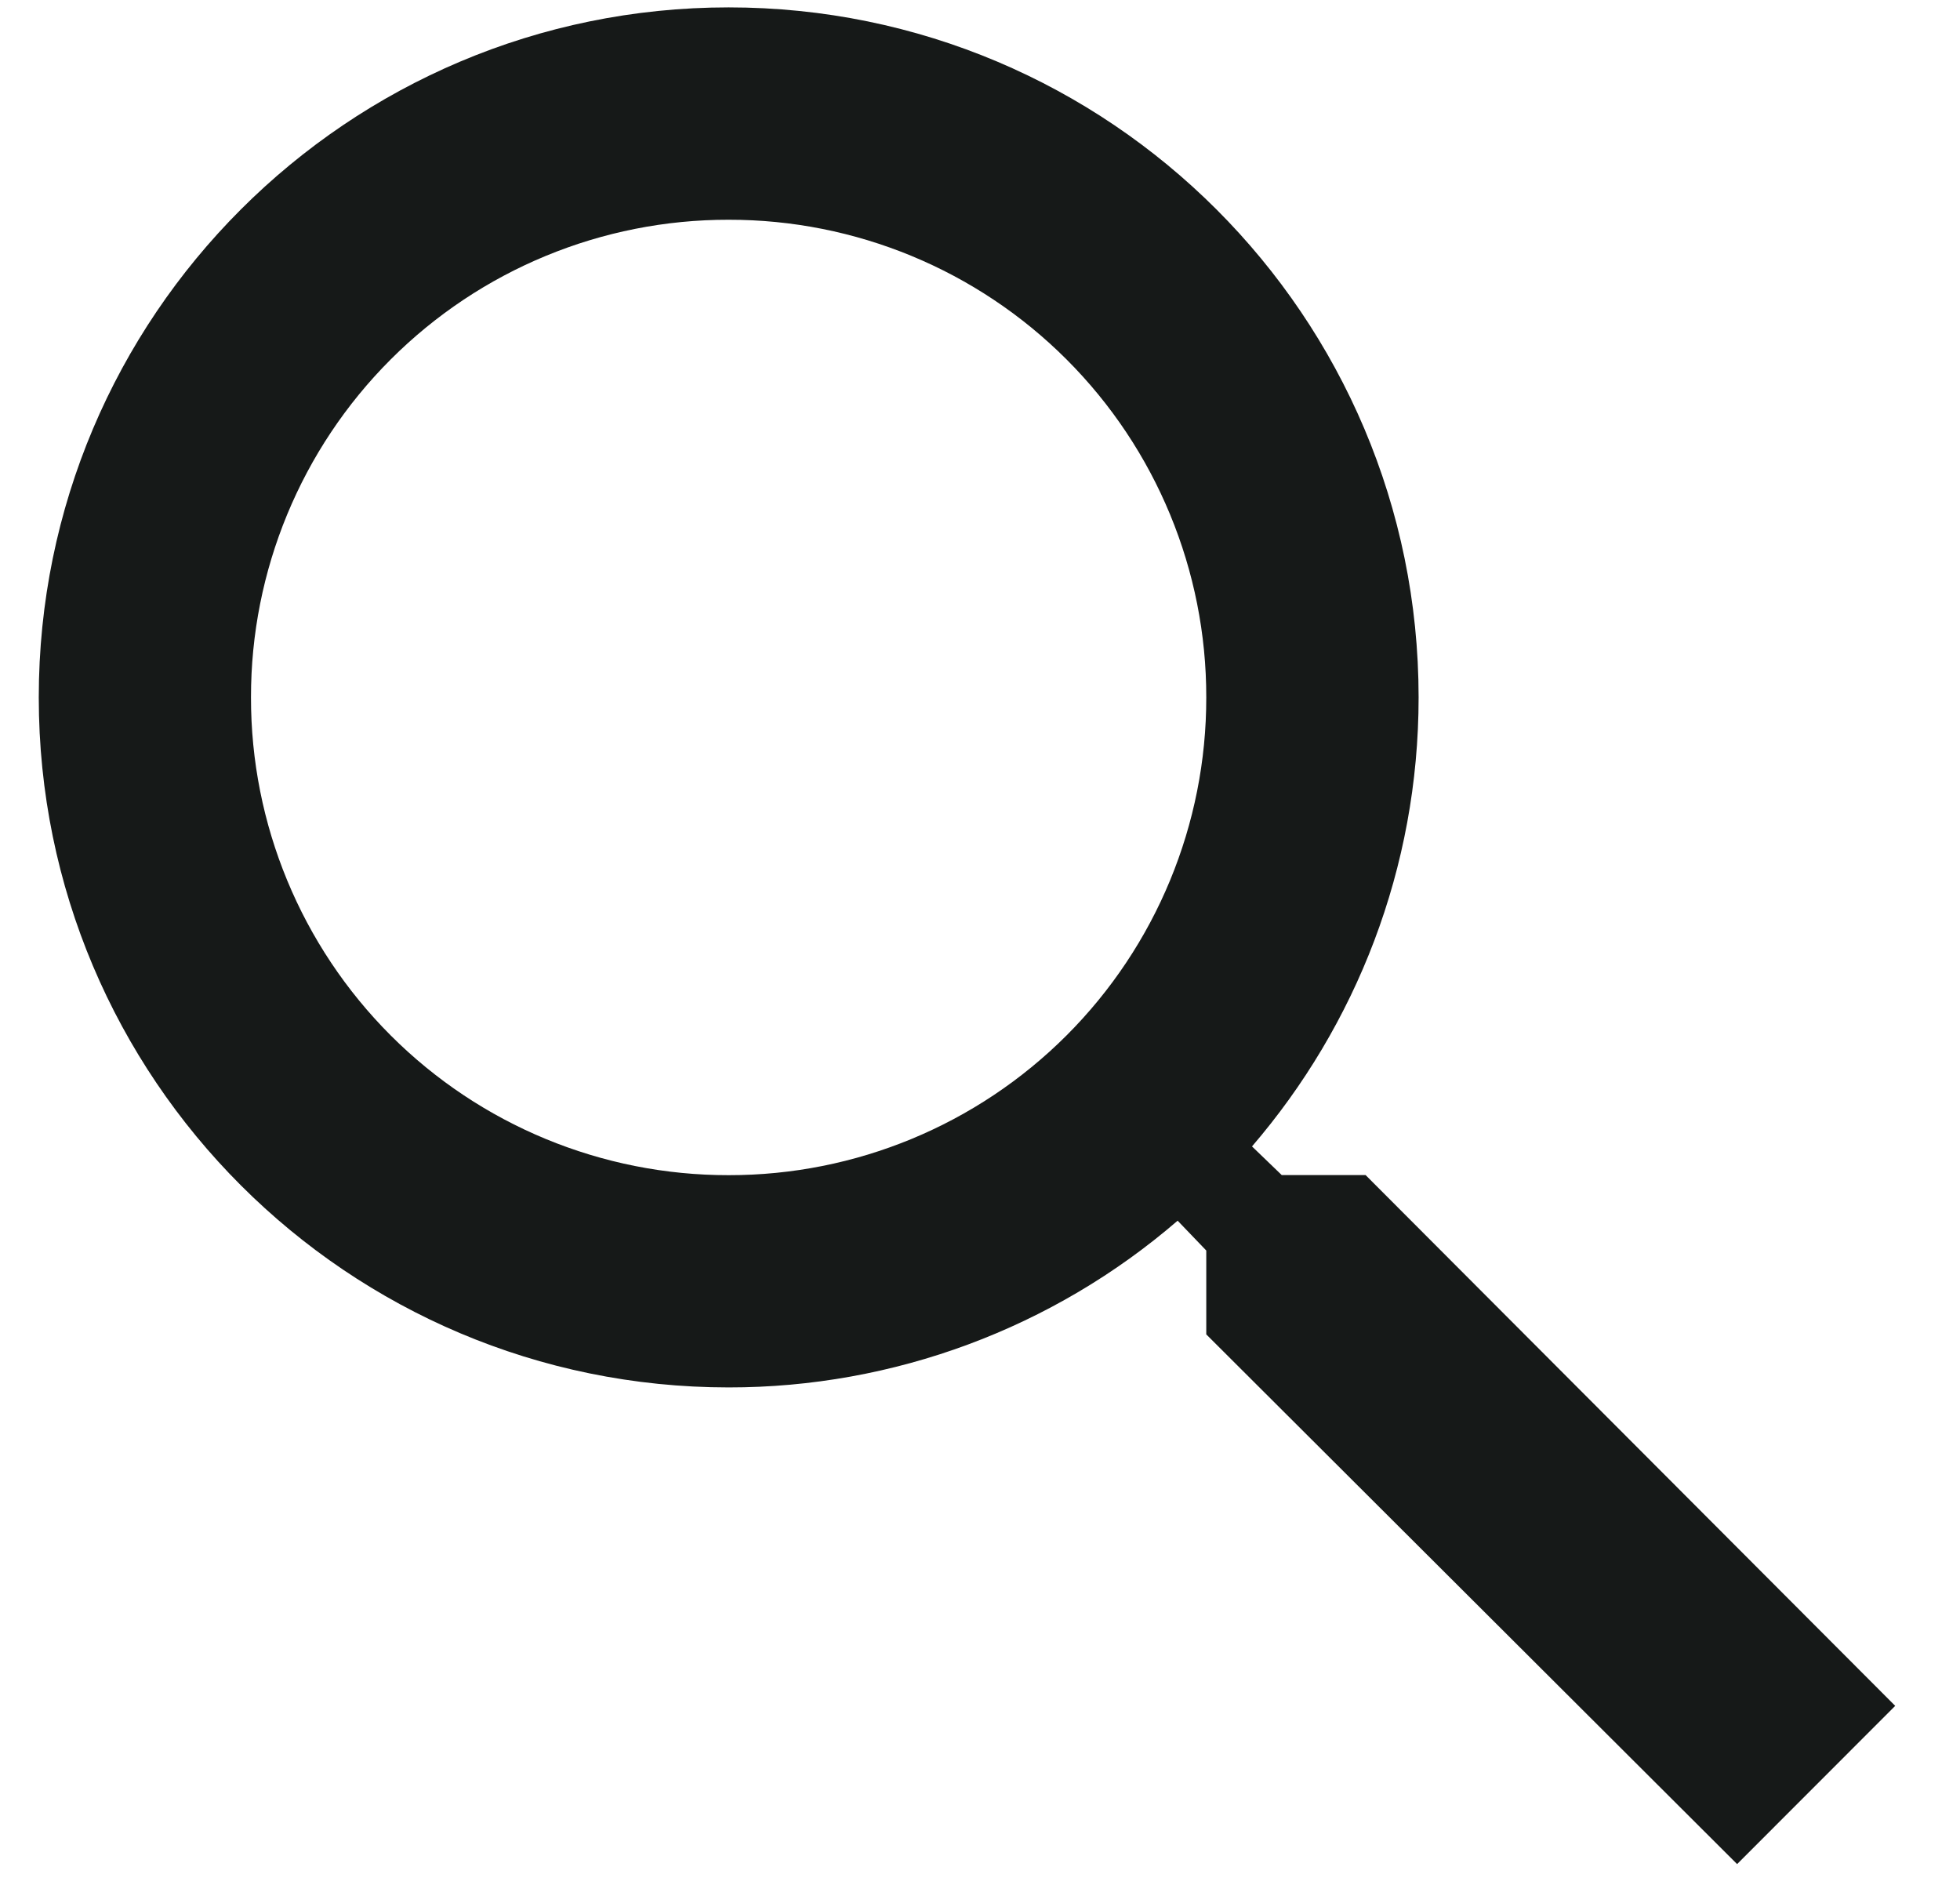
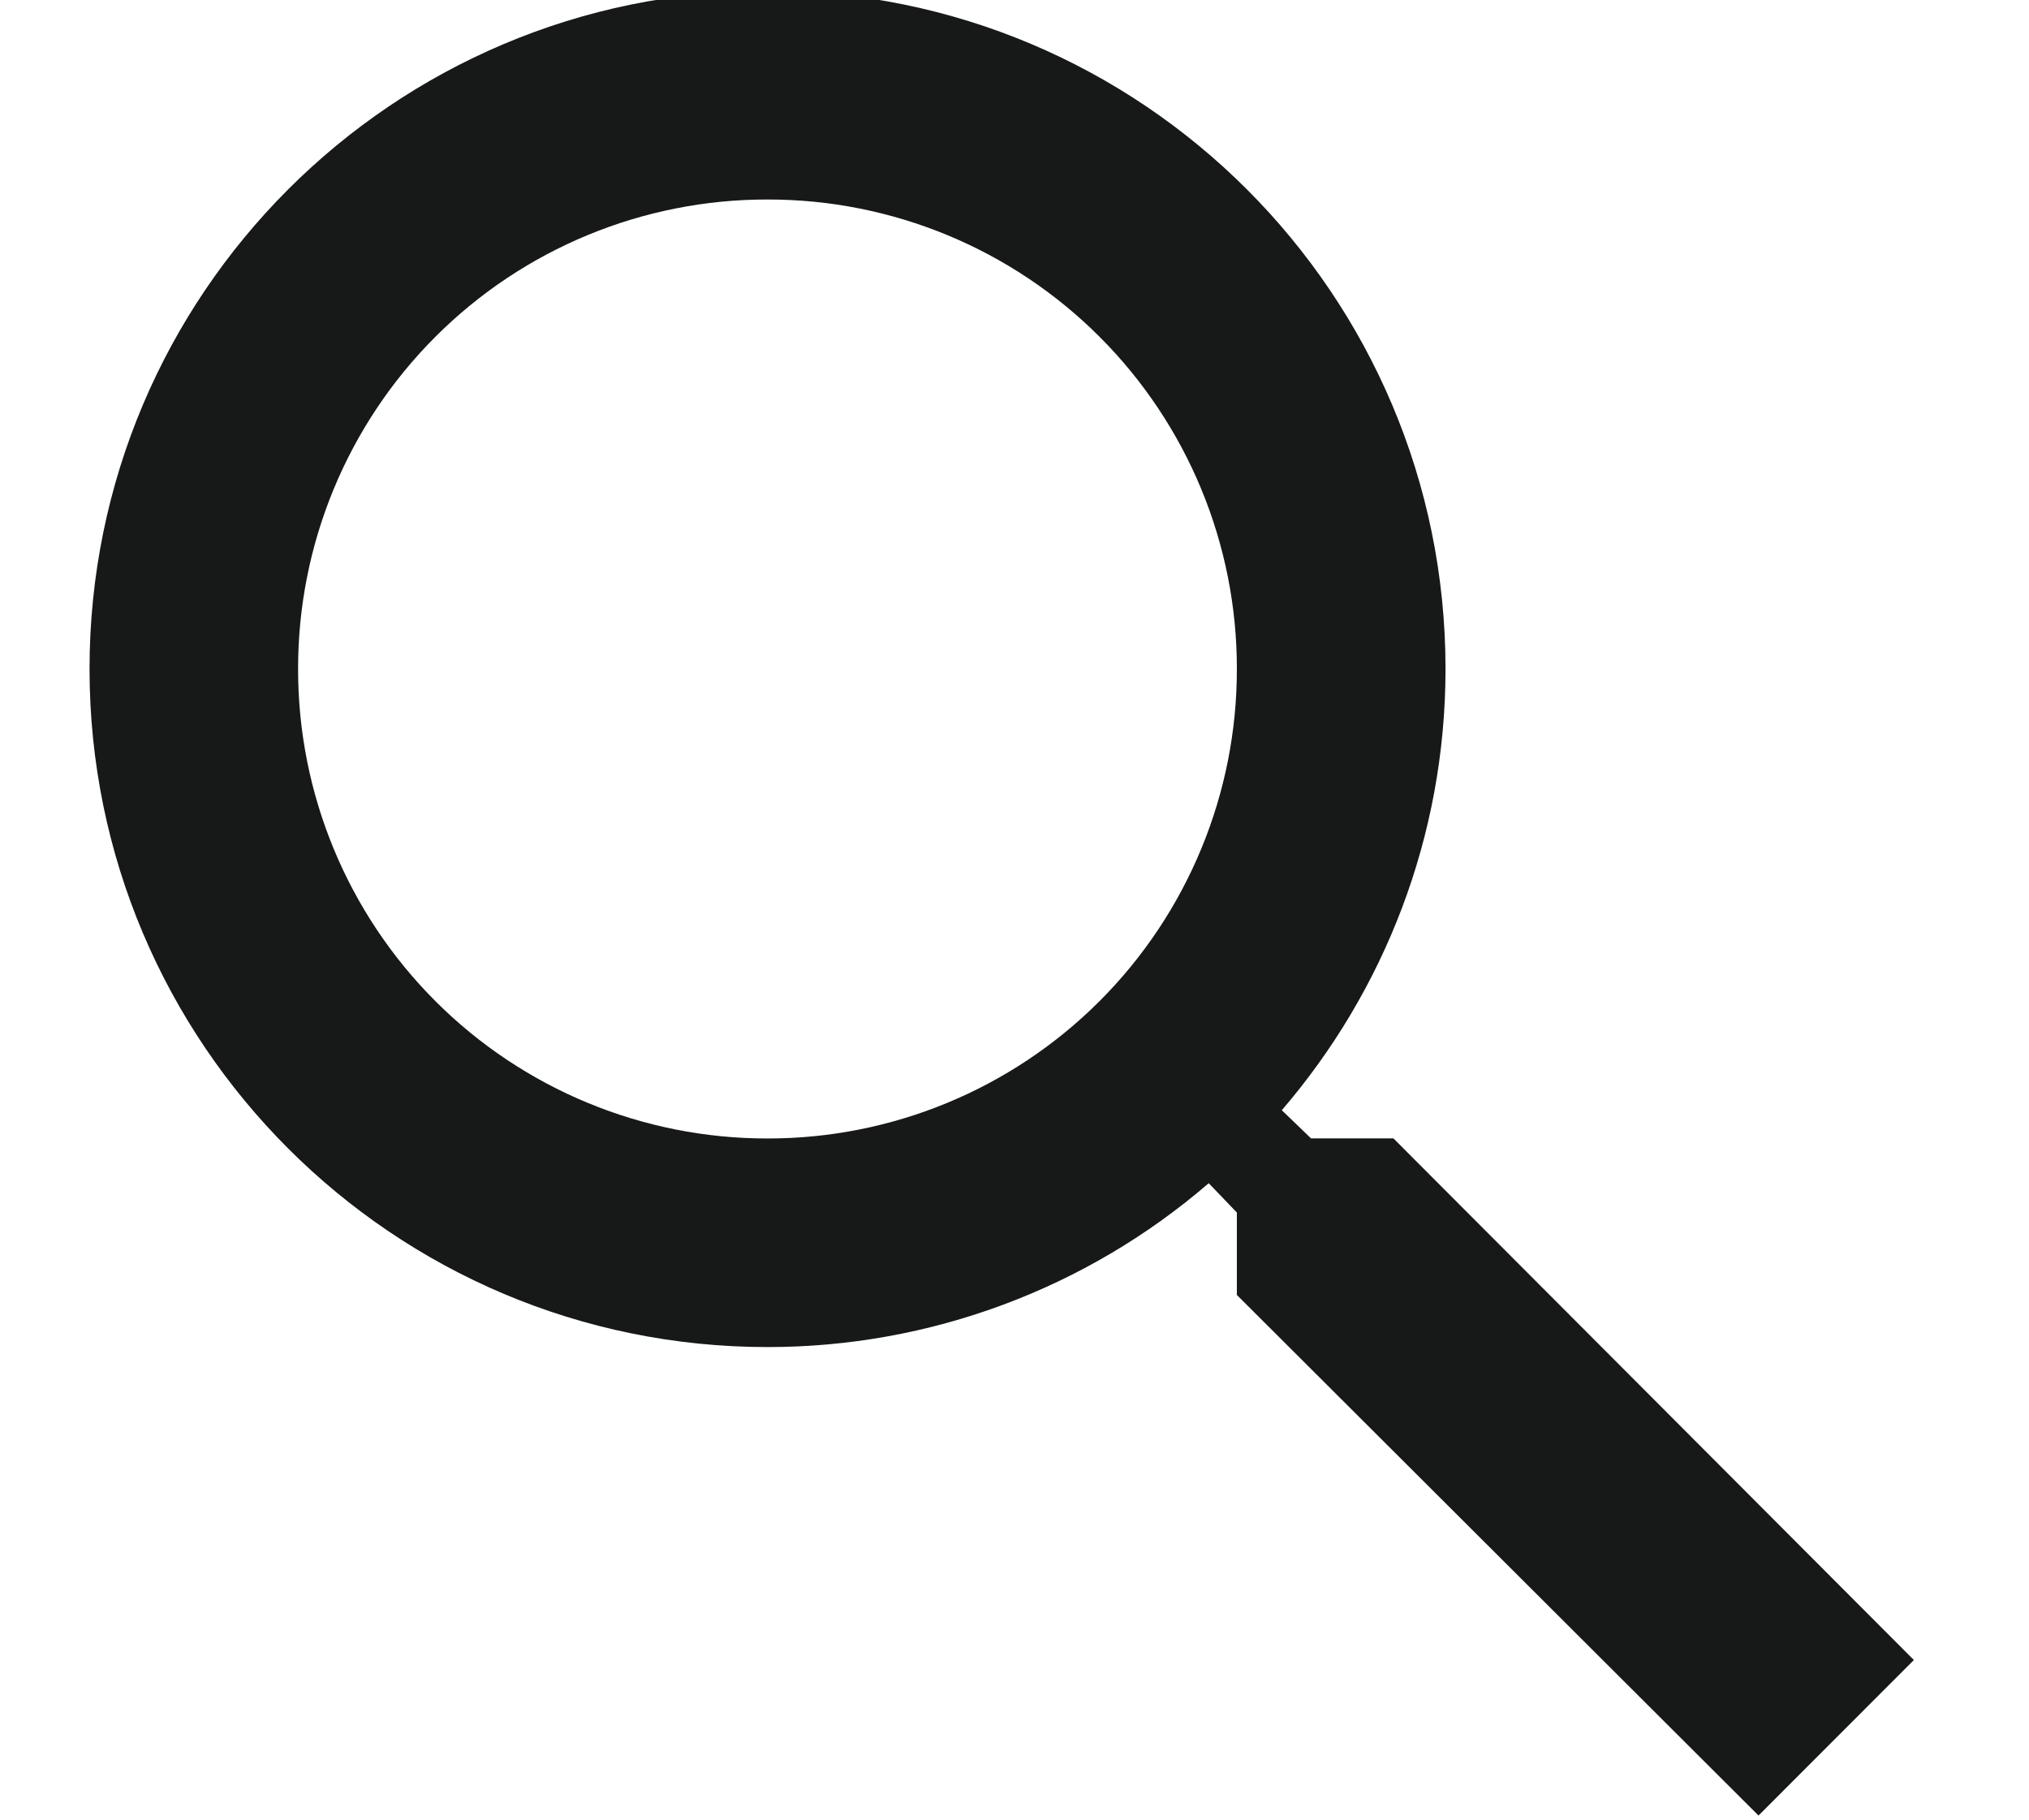
- <svg xmlns="http://www.w3.org/2000/svg" width="26" height="25" viewBox="0 0 18 17">
+ <svg xmlns="http://www.w3.org/2000/svg" width="29" height="26" viewBox="0 0 18 17">
  <g>
    <g>
      <path fill="#161918" d="M17.405 15.51l-1.452 1.453-4.875-4.864v-.77l-.263-.274a6.307 6.307 0 0 1-4.123 1.531 6.336 6.336 0 1 1 6.336-6.337c0 1.57-.575 3.013-1.53 4.124l.273.263h.77zM11.078 6.25a4.38 4.38 0 0 0-4.386-4.386 4.38 4.38 0 0 0-4.387 4.386 4.381 4.381 0 0 0 4.387 4.387 4.381 4.381 0 0 0 4.386-4.387z" />
    </g>
  </g>
</svg>
